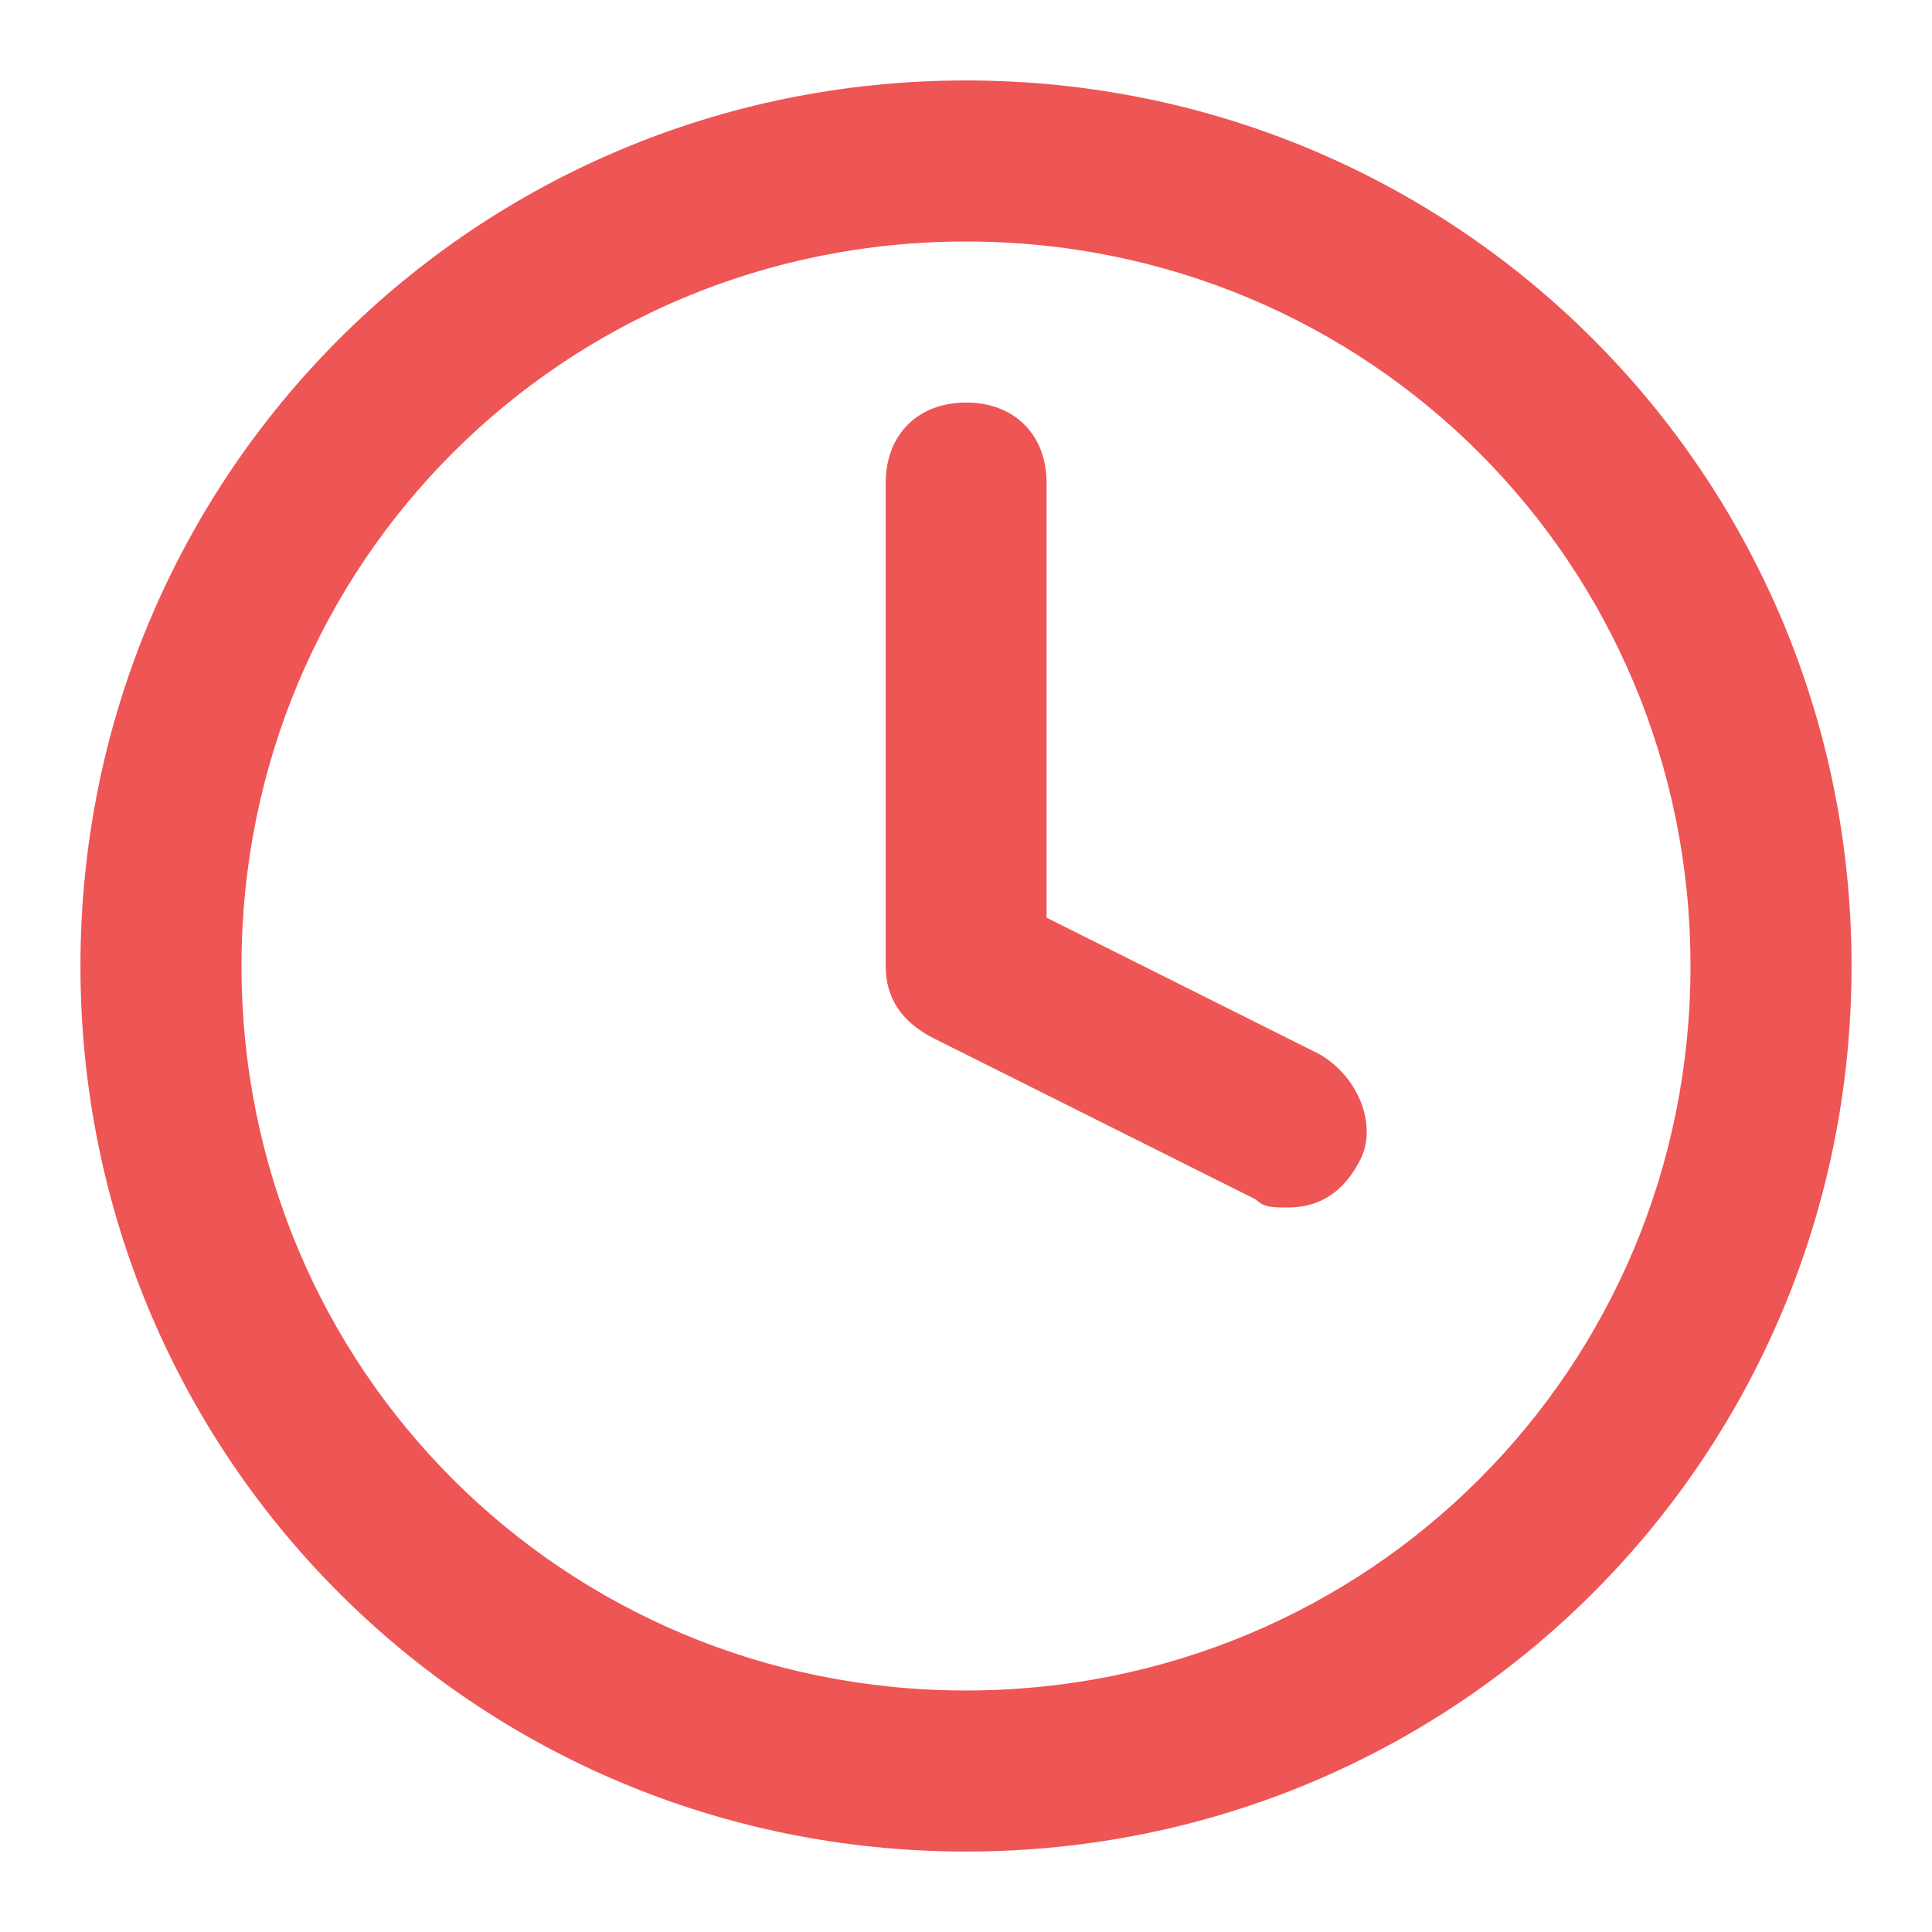
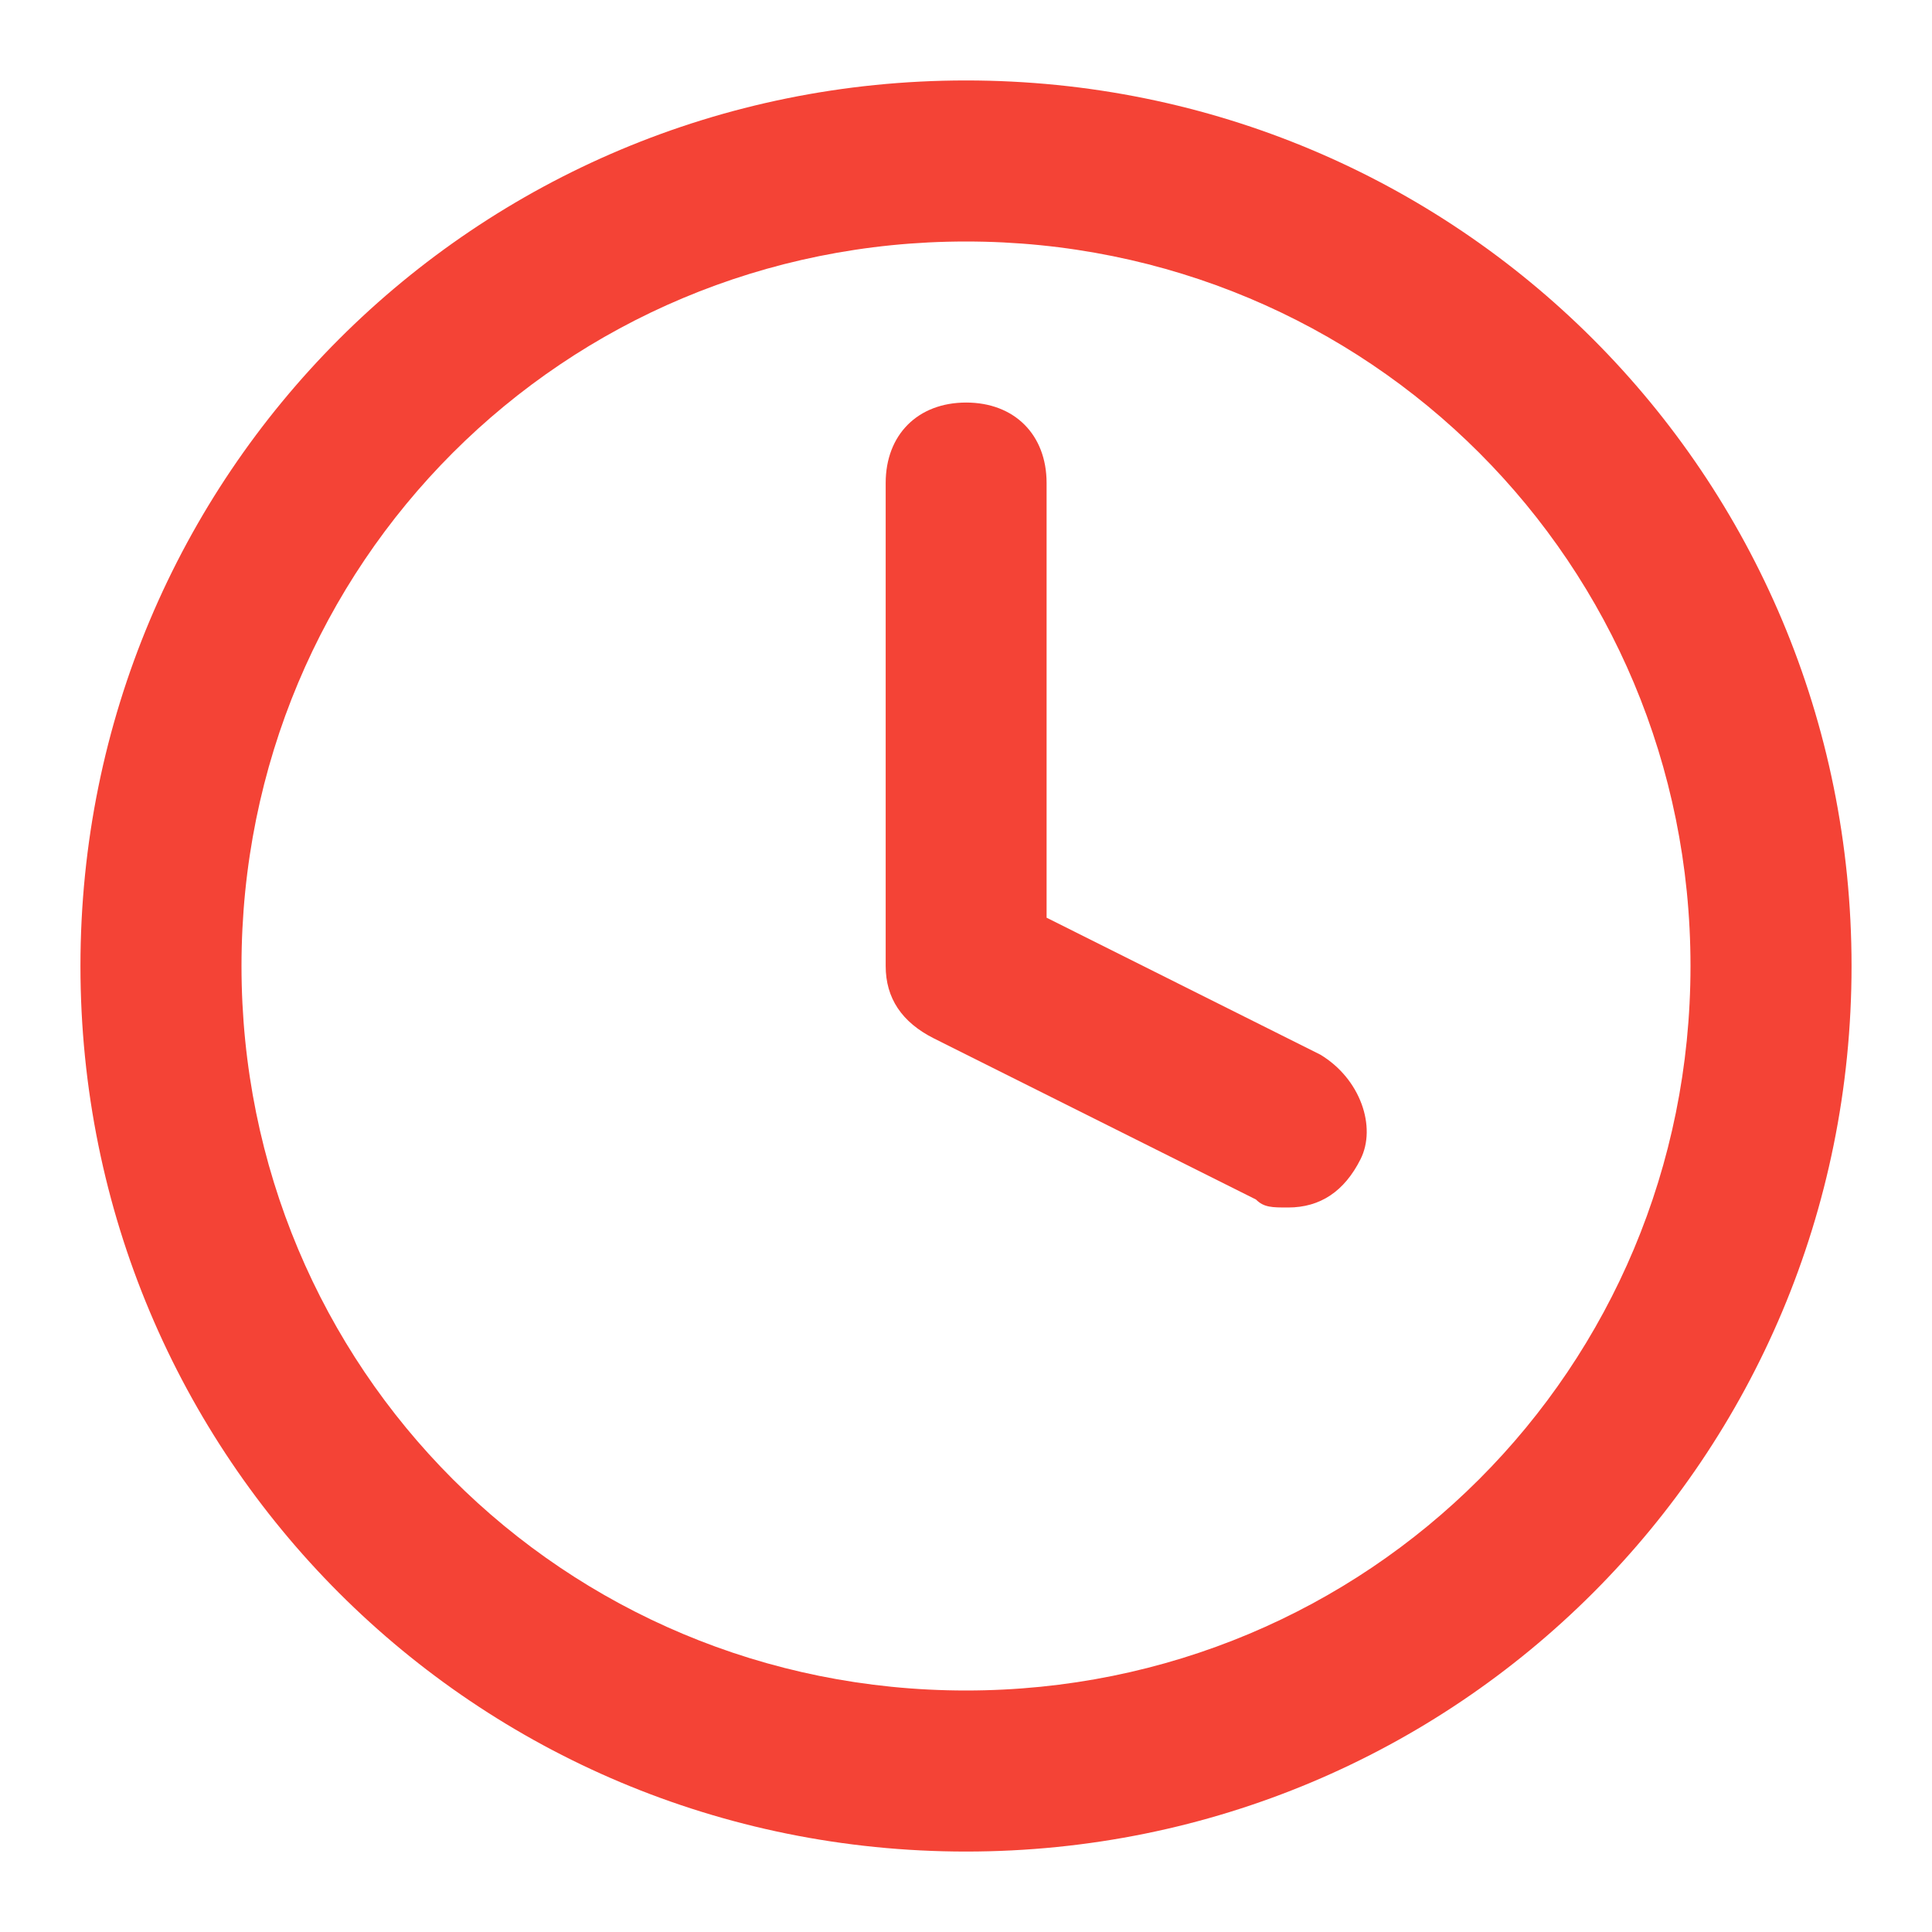
<svg xmlns="http://www.w3.org/2000/svg" version="1.1" width="14" height="14" viewBox="0 0 14 14">
-   <path fill="#e55" d="M7 0.583c-3.558 0-6.417 2.858-6.417 6.417s2.858 6.417 6.417 6.417 6.417-2.858 6.417-6.417-2.858-6.417-6.417-6.417zM7 12.25c-2.917 0-5.25-2.333-5.25-5.25s2.333-5.25 5.25-5.25c2.917 0 5.25 2.333 5.25 5.25s-2.333 5.25-5.25 5.25z" />
-   <path fill="#e55" d="M9.567 7.642l-1.983-0.992v-3.15c0-0.35-0.233-0.583-0.583-0.583s-0.583 0.233-0.583 0.583v3.5c0 0.233 0.117 0.408 0.35 0.525l2.333 1.167c0.058 0.058 0.117 0.058 0.233 0.058 0.233 0 0.408-0.117 0.525-0.35s0-0.583-0.292-0.758z" />
+   <path fill="#F44336" d="M7 0.583c-3.558 0-6.417 2.858-6.417 6.417s2.858 6.417 6.417 6.417 6.417-2.858 6.417-6.417-2.858-6.417-6.417-6.417zM7 12.25c-2.917 0-5.25-2.333-5.25-5.25s2.333-5.25 5.25-5.25c2.917 0 5.25 2.333 5.25 5.25s-2.333 5.25-5.25 5.25z" />
+   <path fill="#F44336" d="M9.567 7.642l-1.983-0.992v-3.15c0-0.35-0.233-0.583-0.583-0.583s-0.583 0.233-0.583 0.583v3.5c0 0.233 0.117 0.408 0.35 0.525l2.333 1.167c0.058 0.058 0.117 0.058 0.233 0.058 0.233 0 0.408-0.117 0.525-0.35s0-0.583-0.292-0.758z" />
</svg>
